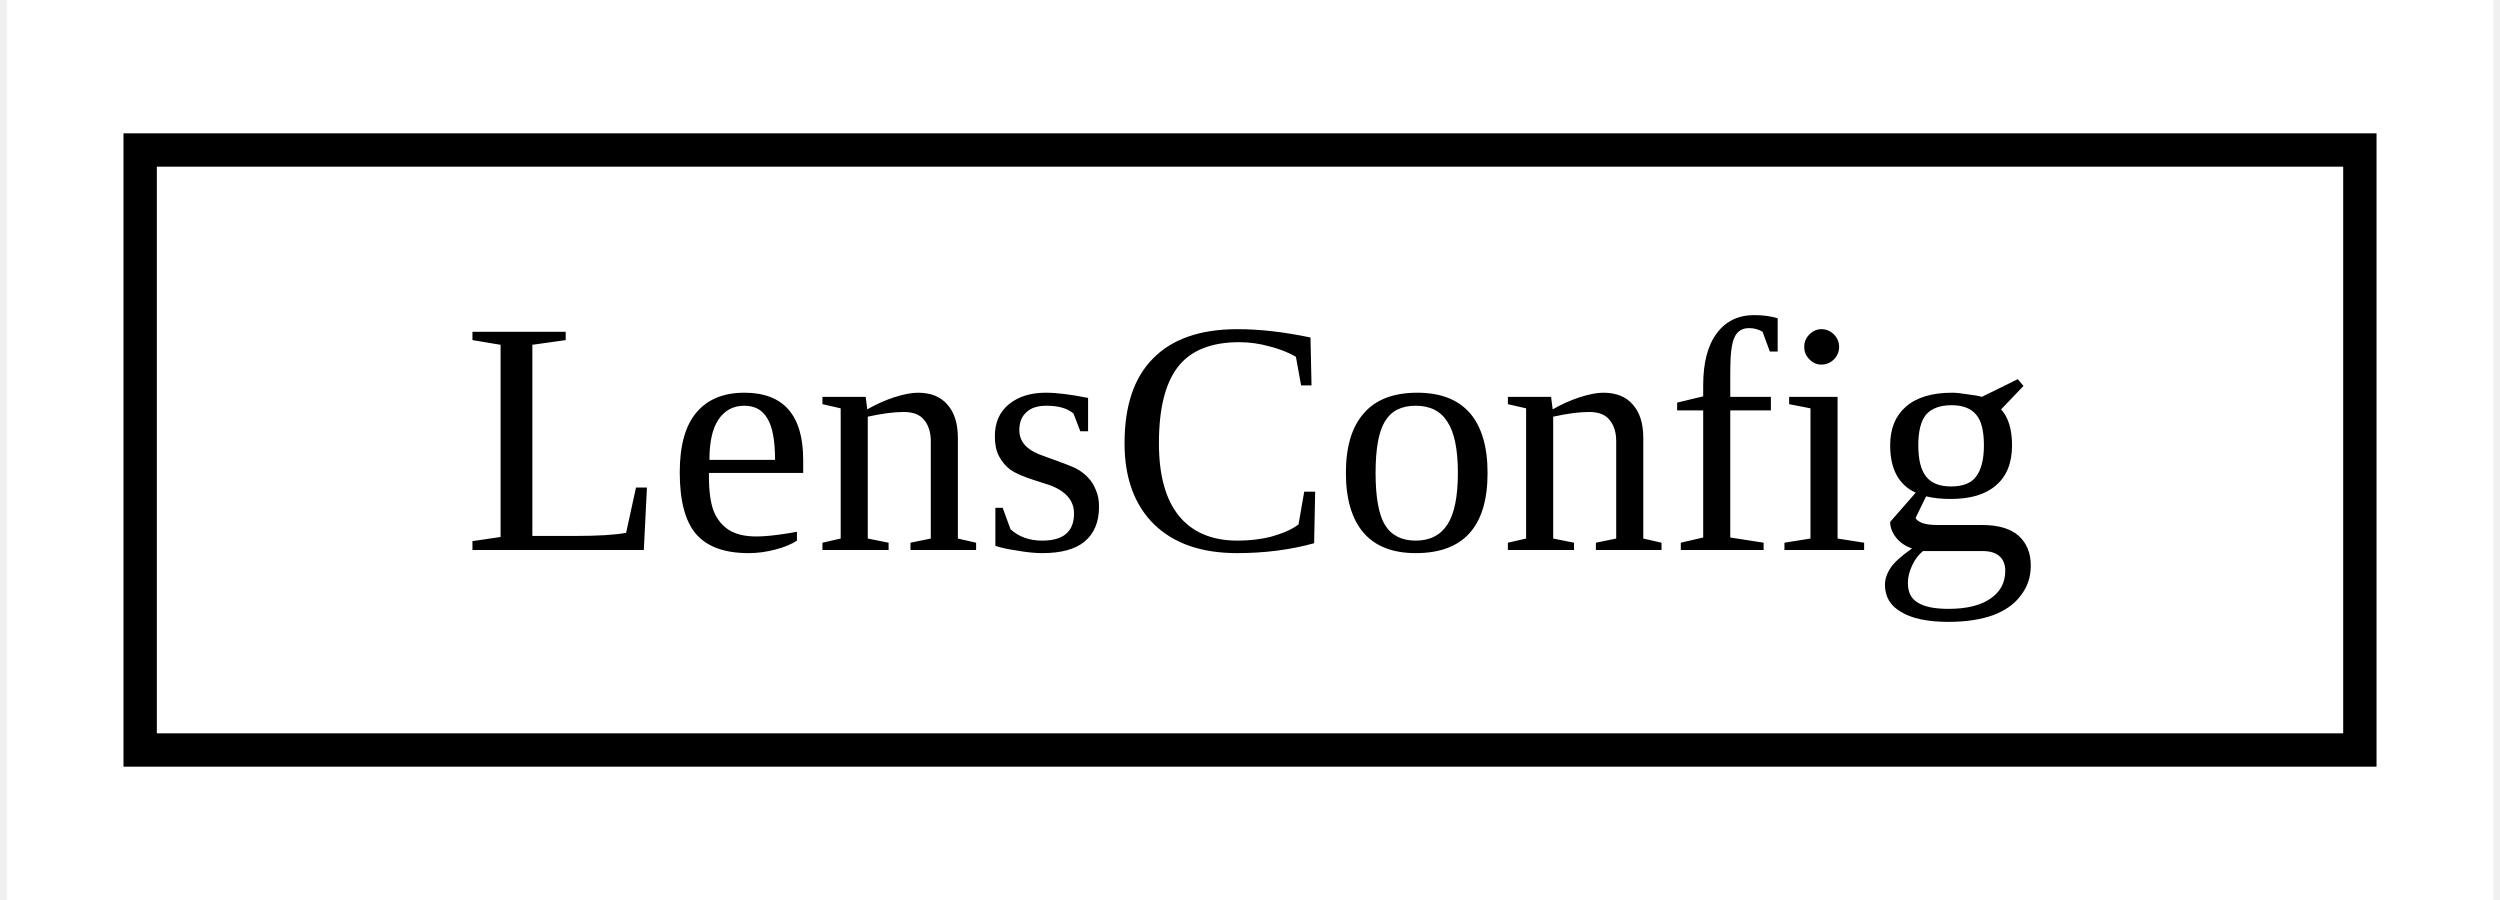
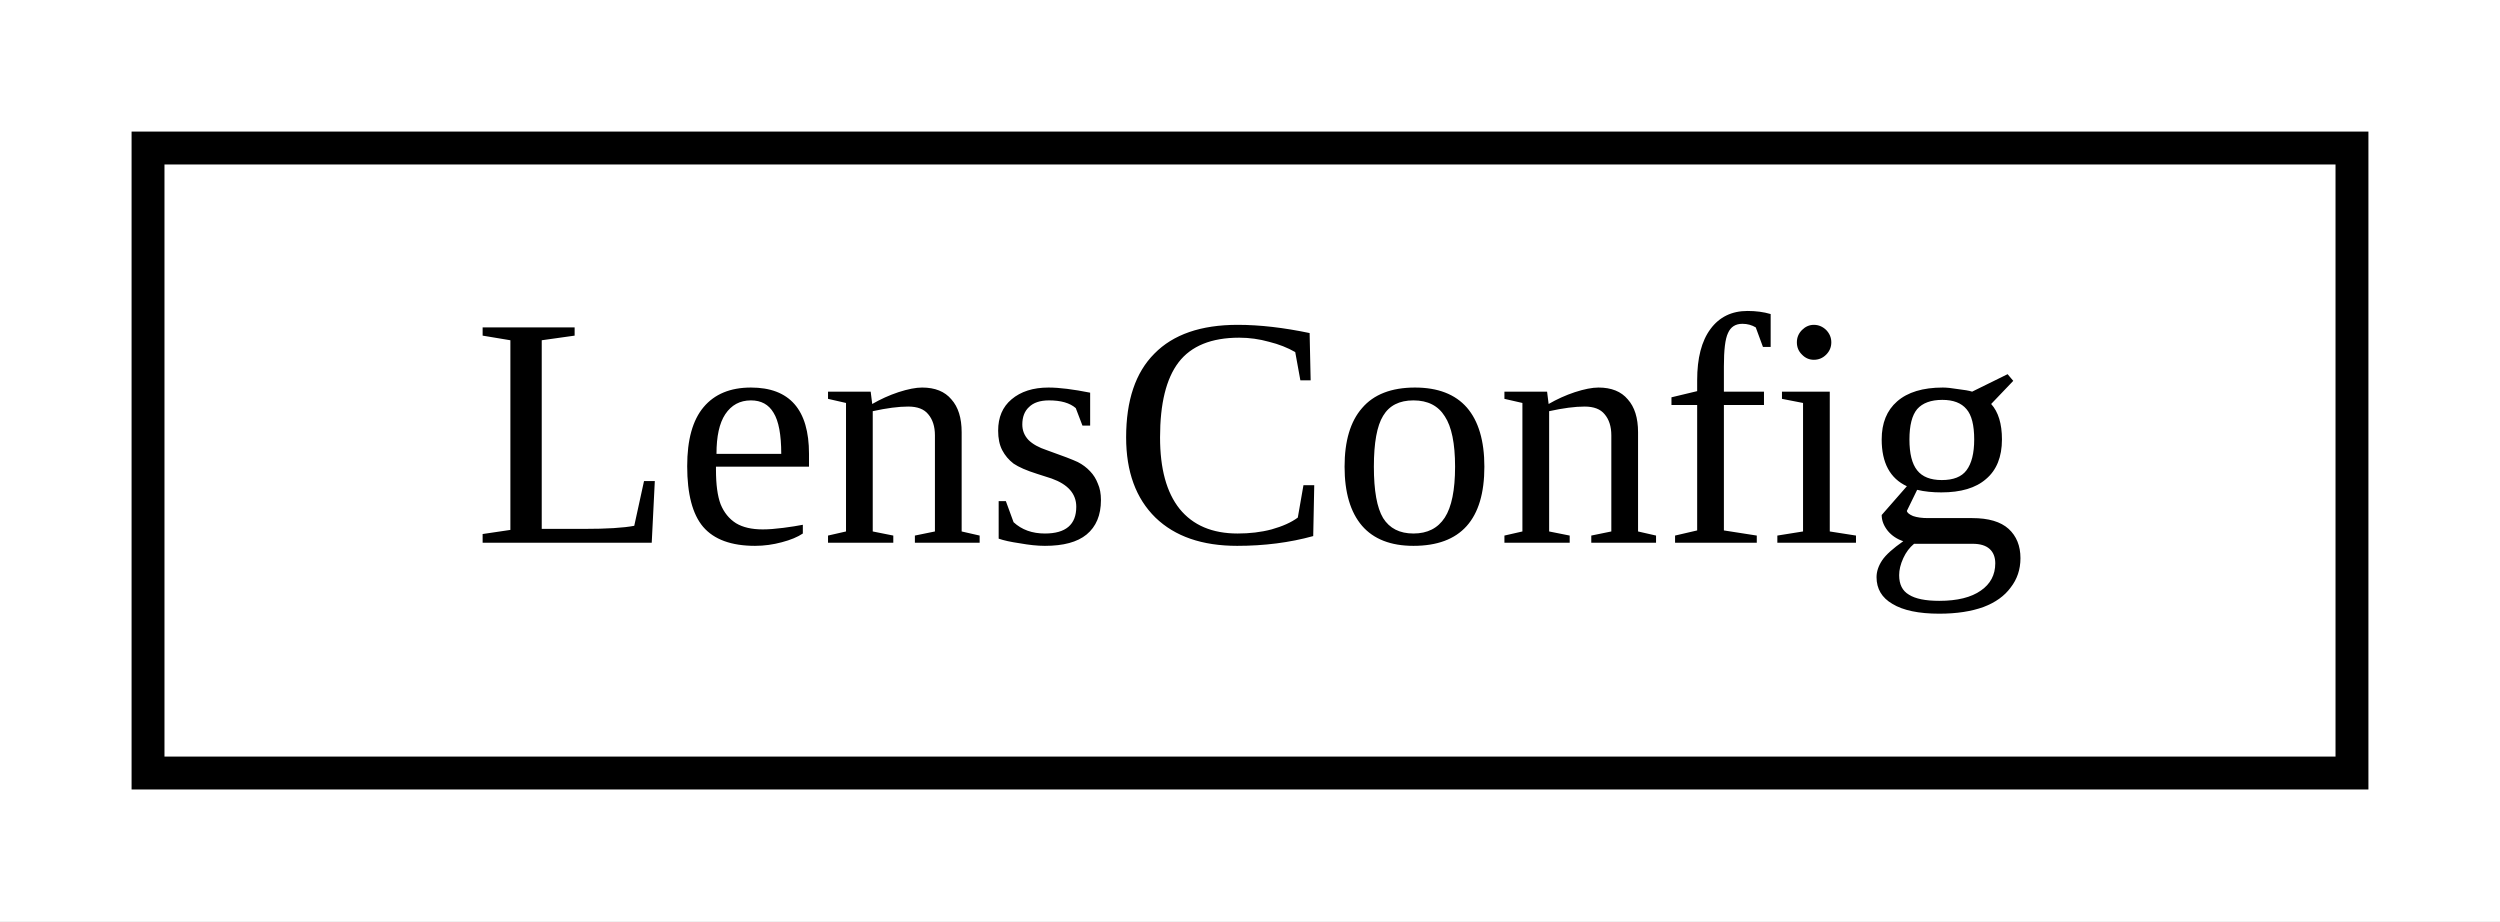
- <svg xmlns="http://www.w3.org/2000/svg" xmlns:xlink="http://www.w3.org/1999/xlink" width="75pt" height="27pt" viewBox="0.00 0.00 74.59 27.00">
-   <g id="graph0" class="graph" transform="scale(1 1) rotate(0) translate(4 23)">
-     <polygon fill="#ffffff" stroke="transparent" points="-4,4 -4,-23 70.591,-23 70.591,4 -4,4" />
+ <svg xmlns="http://www.w3.org/2000/svg" xmlns:xlink="http://www.w3.org/1999/xlink" width="76pt" height="28pt" viewBox="0.00 0.00 76.00 28.00">
+   <g id="graph0" class="graph" transform="scale(1 1) rotate(0) translate(4 24)">
+     <polygon fill="white" stroke="none" points="-4,4 -4,-24 72,-24 72,4 -4,4" />
    <g id="node1" class="node">
      <g id="a_node1">
-         <a xlink:href="struct_lens_config.html" target="_top" xlink:title=" ">
-           <polygon fill="#ffffff" stroke="#000000" points="0,-.5 0,-18.5 66.591,-18.5 66.591,-.5 0,-.5" />
-           <text text-anchor="middle" x="33.295" y="-6.5" font-family="Arial.ttf" font-size="10.00" fill="#000000">LensConfig</text>
+         <a xlink:href="struct_lens_config.html" target="_top" xlink:title="LensConfig">
+           <polygon fill="white" stroke="black" points="0.5,-0.5 0.5,-19.5 67.5,-19.5 67.5,-0.5 0.5,-0.5" />
+           <text text-anchor="middle" x="34" y="-7.5" font-family="Arial.ttf" font-size="10.00">LensConfig</text>
        </a>
      </g>
    </g>
  </g>
</svg>
